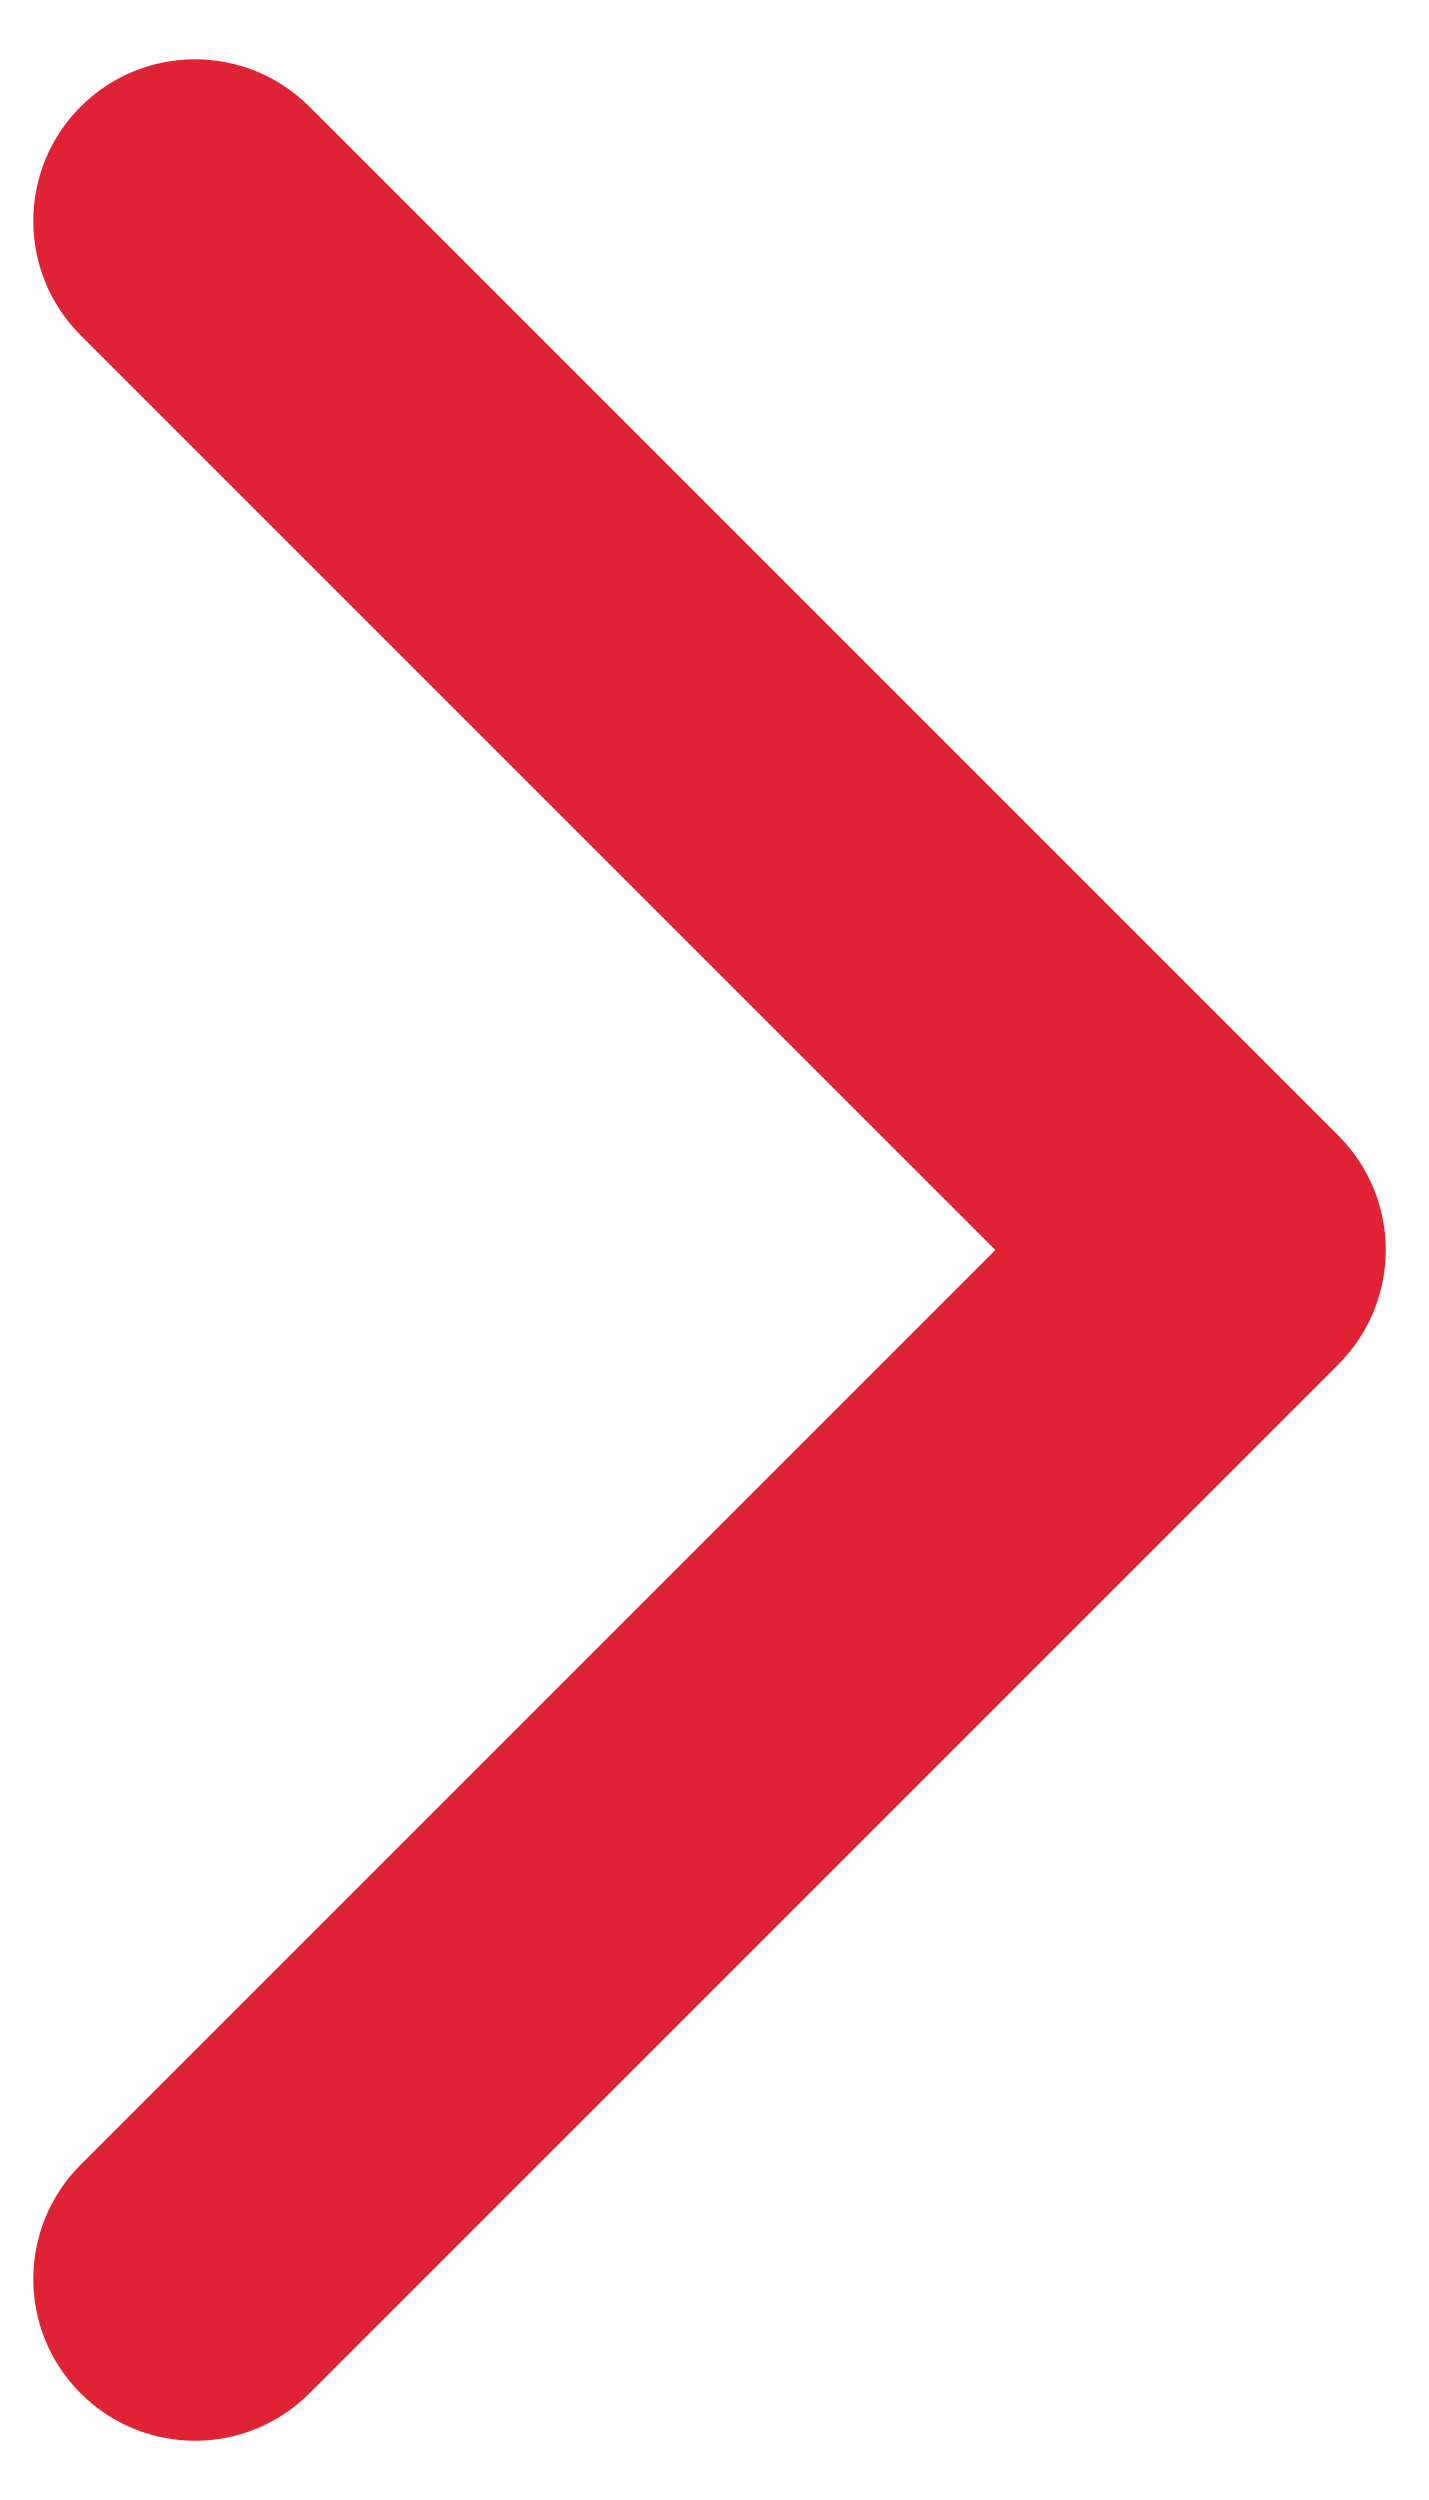
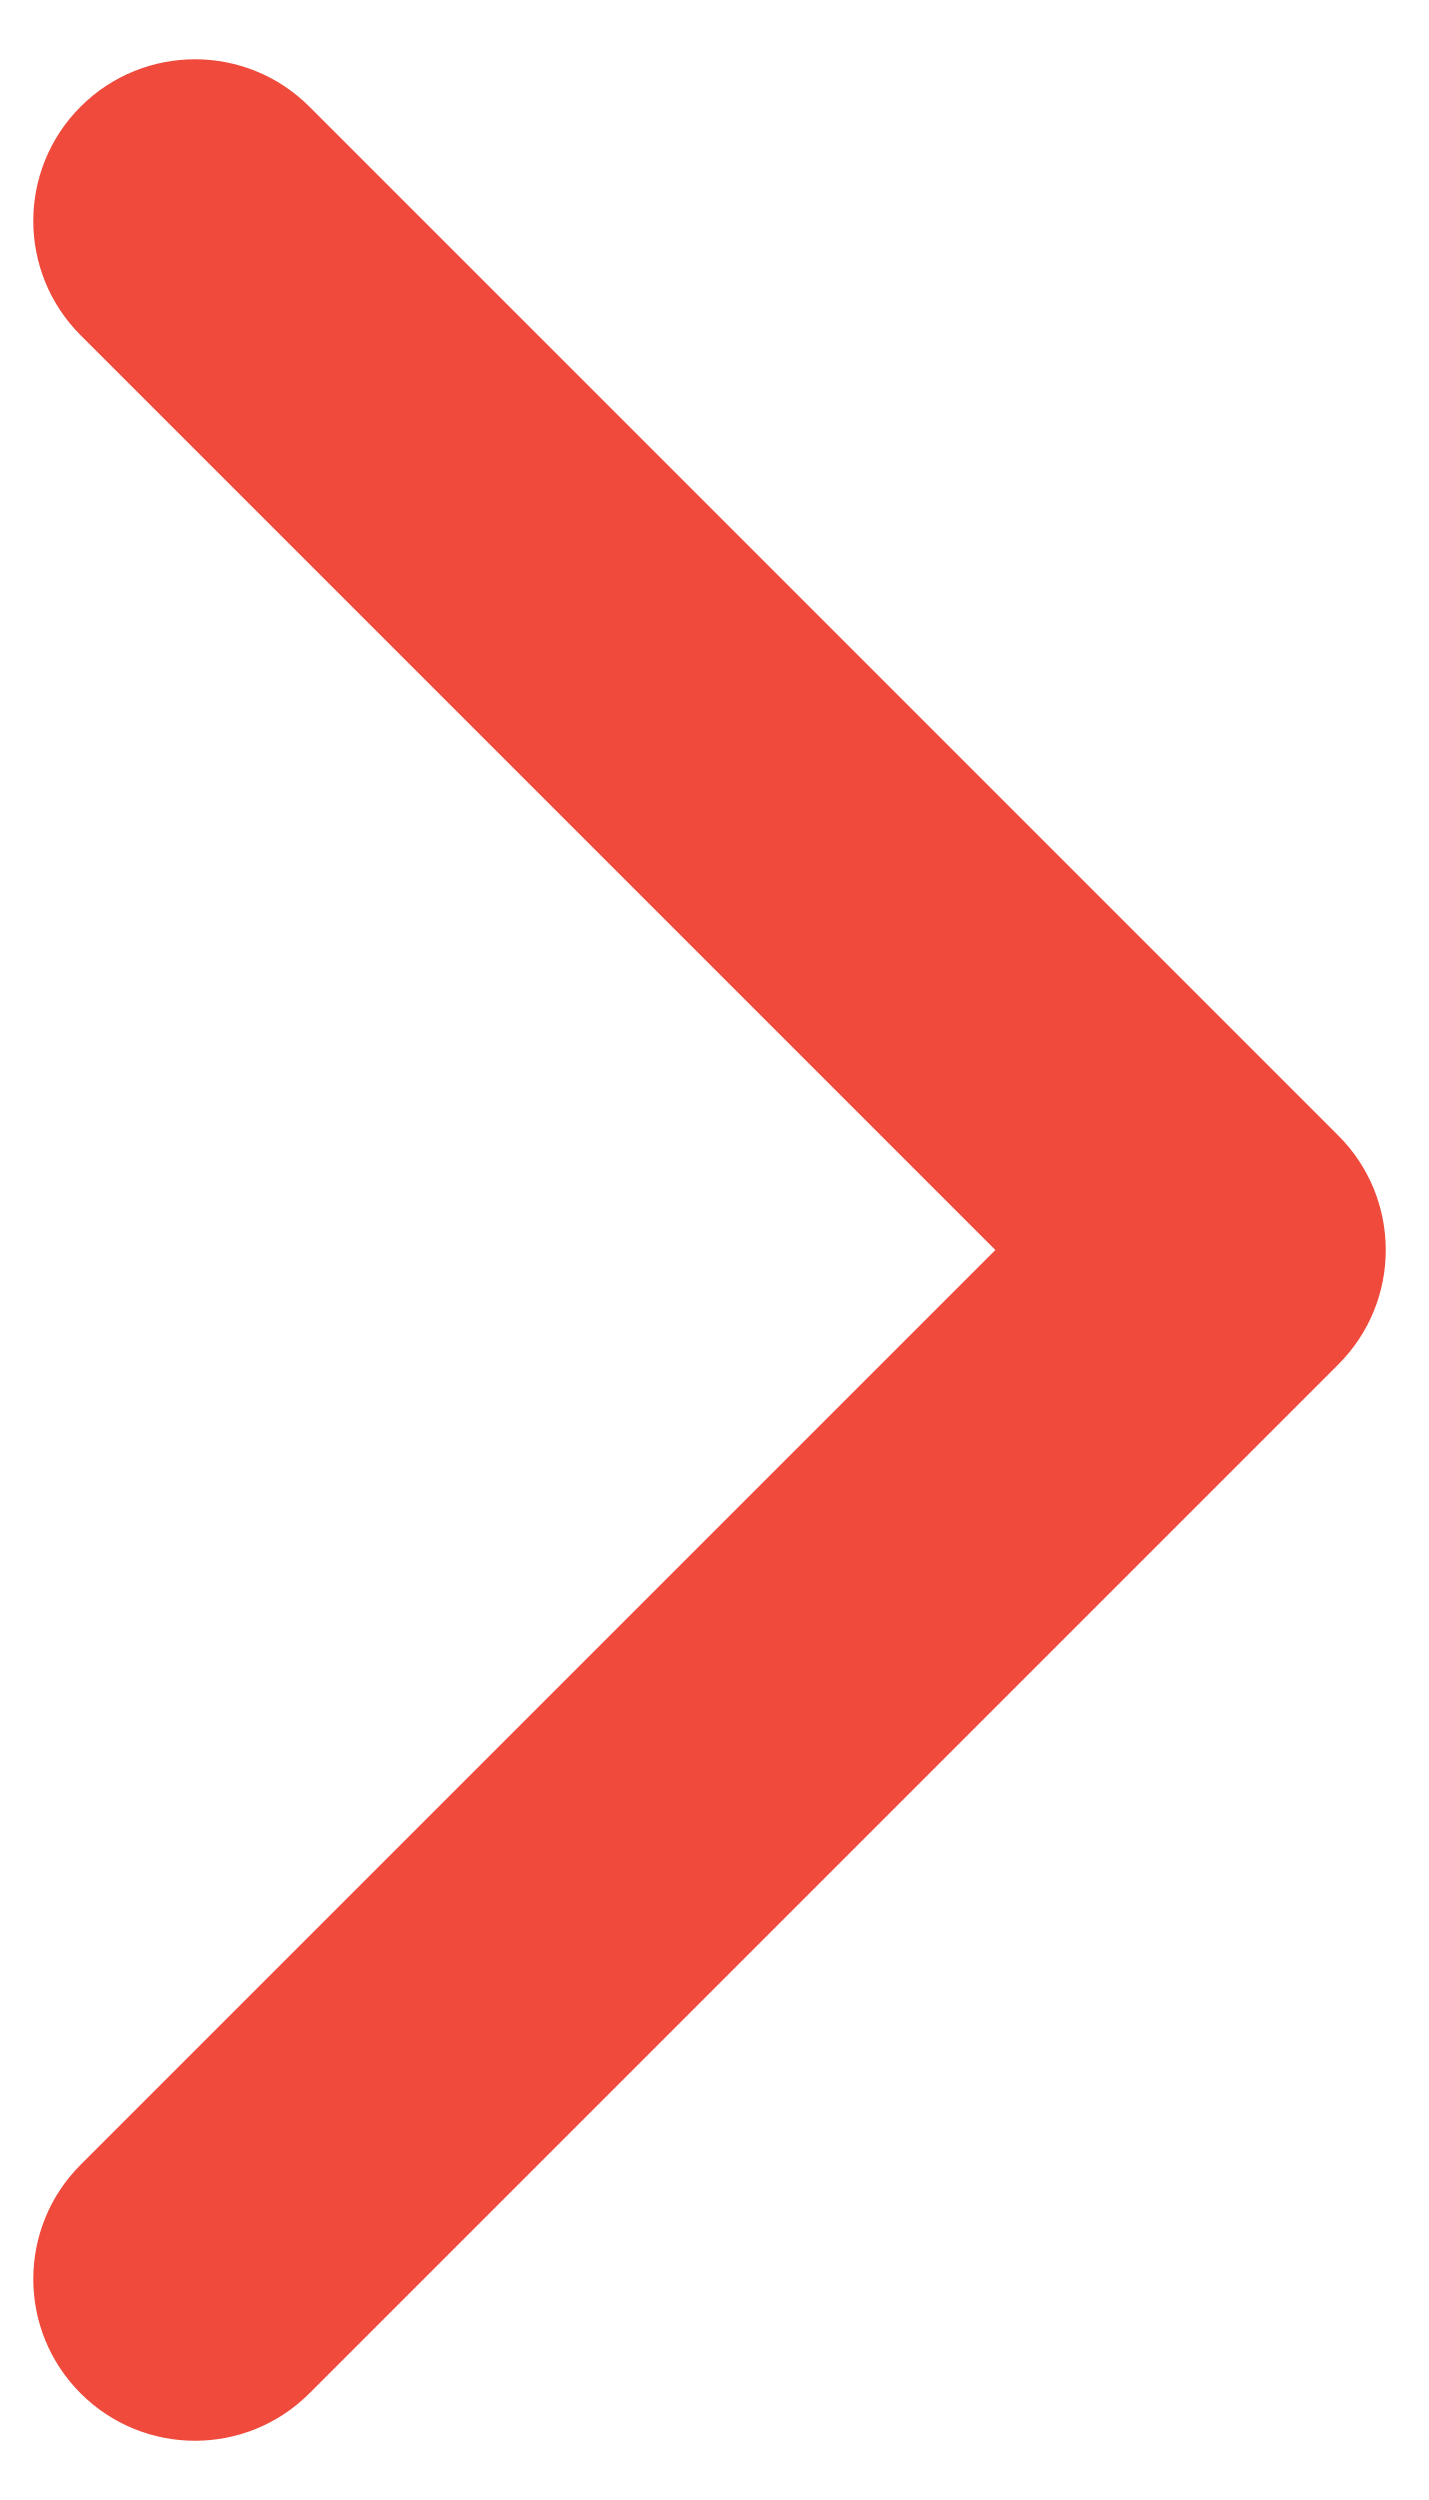
<svg xmlns="http://www.w3.org/2000/svg" width="24" height="42" viewBox="0 0 24 42" fill="none">
-   <path d="M22.485 22.921C23.546 21.86 23.546 20.14 22.485 19.079L5.197 1.791C4.136 0.731 2.416 0.731 1.355 1.791C0.294 2.852 0.294 4.572 1.355 5.633L16.722 21L1.355 36.367C0.294 37.428 0.294 39.148 1.355 40.209C2.416 41.27 4.136 41.27 5.197 40.209L22.485 22.921ZM17.878 23.716L20.564 23.716L20.564 18.284L17.878 18.284L17.878 23.716Z" fill="#E02334" />
+   <path d="M22.485 22.921C23.546 21.86 23.546 20.14 22.485 19.079L5.197 1.791C4.136 0.731 2.416 0.731 1.355 1.791C0.294 2.852 0.294 4.572 1.355 5.633L16.722 21L1.355 36.367C0.294 37.428 0.294 39.148 1.355 40.209C2.416 41.27 4.136 41.27 5.197 40.209L22.485 22.921ZM17.878 23.716L20.564 23.716L20.564 18.284L17.878 18.284L17.878 23.716Z" fill="#ef4a3b" />
</svg>
